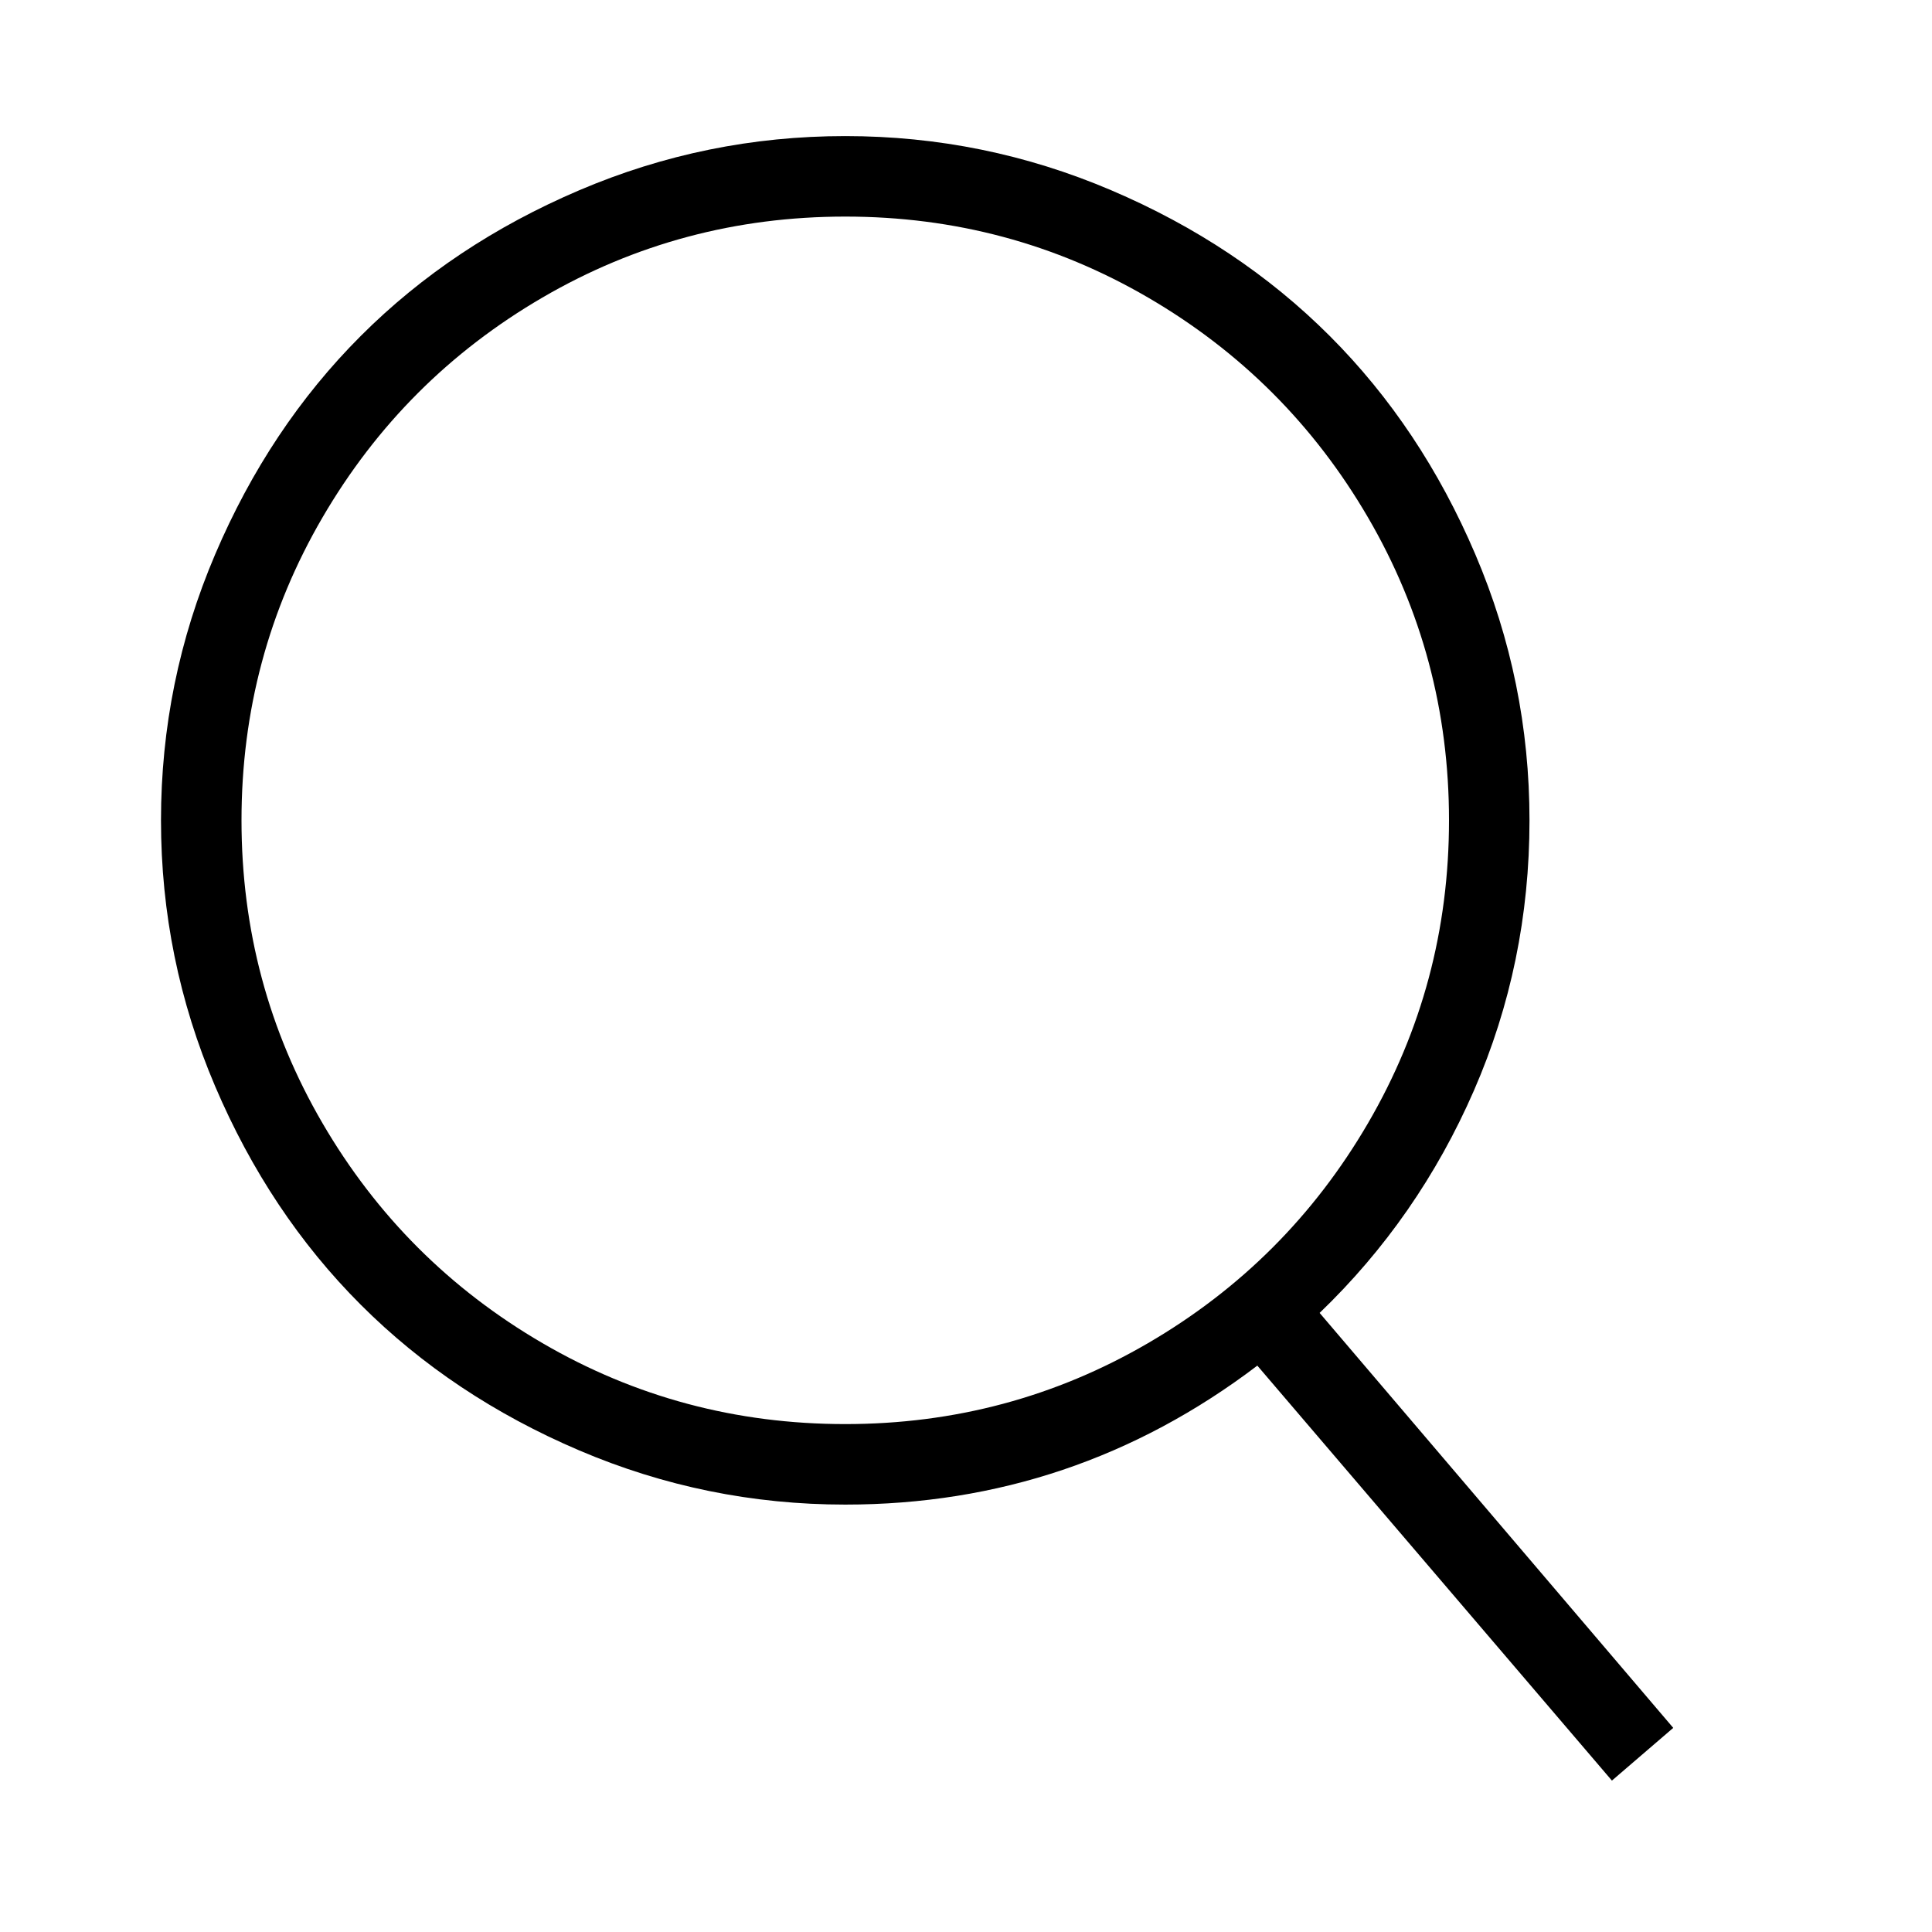
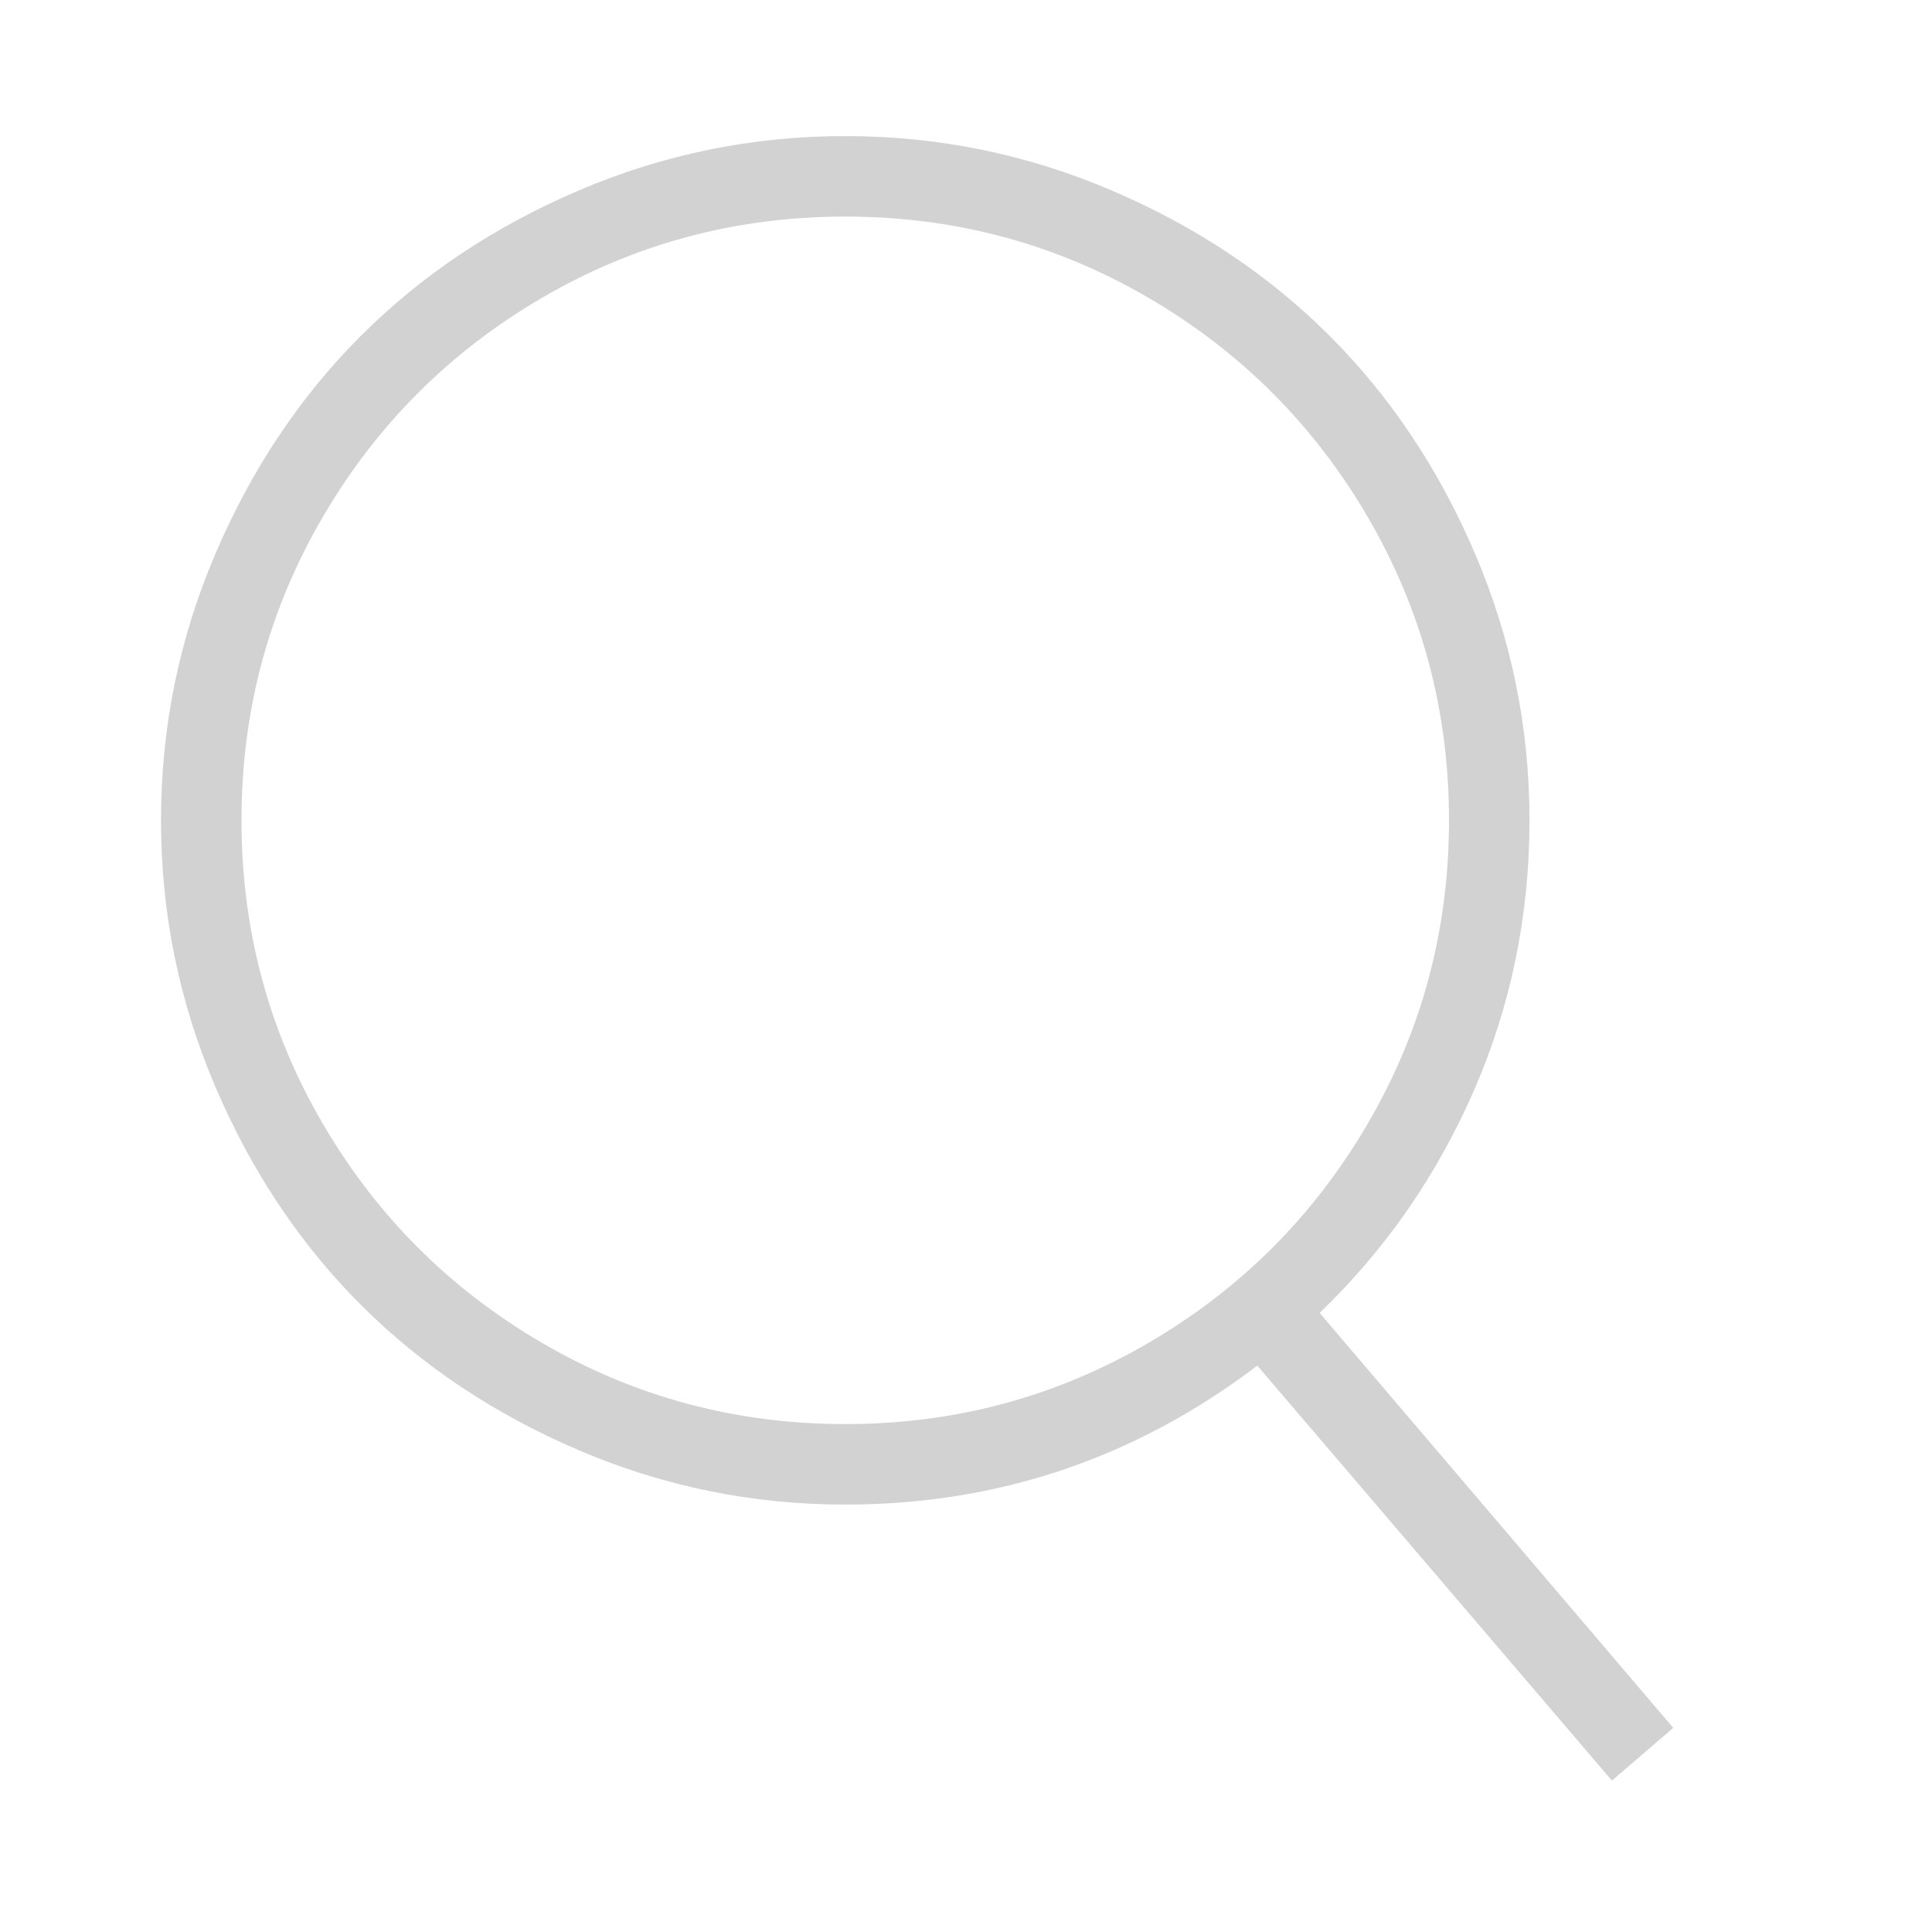
<svg xmlns="http://www.w3.org/2000/svg" viewBox="0 0 512 512">
-   <path d="M349.714 347.937l93.714 109.969-16.254 13.969-93.969-109.969q-48.508 36.825-109.207 36.825-36.826 0-70.476-14.349t-57.905-38.603-38.603-57.905-14.349-70.476 14.349-70.476 38.603-57.905 57.905-38.603 70.476-14.349 70.476 14.349 57.905 38.603 38.603 57.905 14.349 70.476q0 37.841-14.73 71.619t-40.889 58.921zM224 377.397q43.428 0 80.254-21.461t58.286-58.286 21.461-80.254-21.461-80.254-58.286-58.285-80.254-21.46-80.254 21.46-58.285 58.285-21.46 80.254 21.46 80.254 58.285 58.286 80.254 21.461z" fill="#000" fill-rule="evenodd" />
+   <path d="M349.714 347.937l93.714 109.969-16.254 13.969-93.969-109.969q-48.508 36.825-109.207 36.825-36.826 0-70.476-14.349t-57.905-38.603-38.603-57.905-14.349-70.476 14.349-70.476 38.603-57.905 57.905-38.603 70.476-14.349 70.476 14.349 57.905 38.603 38.603 57.905 14.349 70.476q0 37.841-14.73 71.619t-40.889 58.921zM224 377.397q43.428 0 80.254-21.461t58.286-58.286 21.461-80.254-21.461-80.254-58.286-58.285-80.254-21.46-80.254 21.46-58.285 58.285-21.46 80.254 21.46 80.254 58.285 58.286 80.254 21.461z" fill="#d2d2d2" fill-rule="evenodd" />
</svg>
